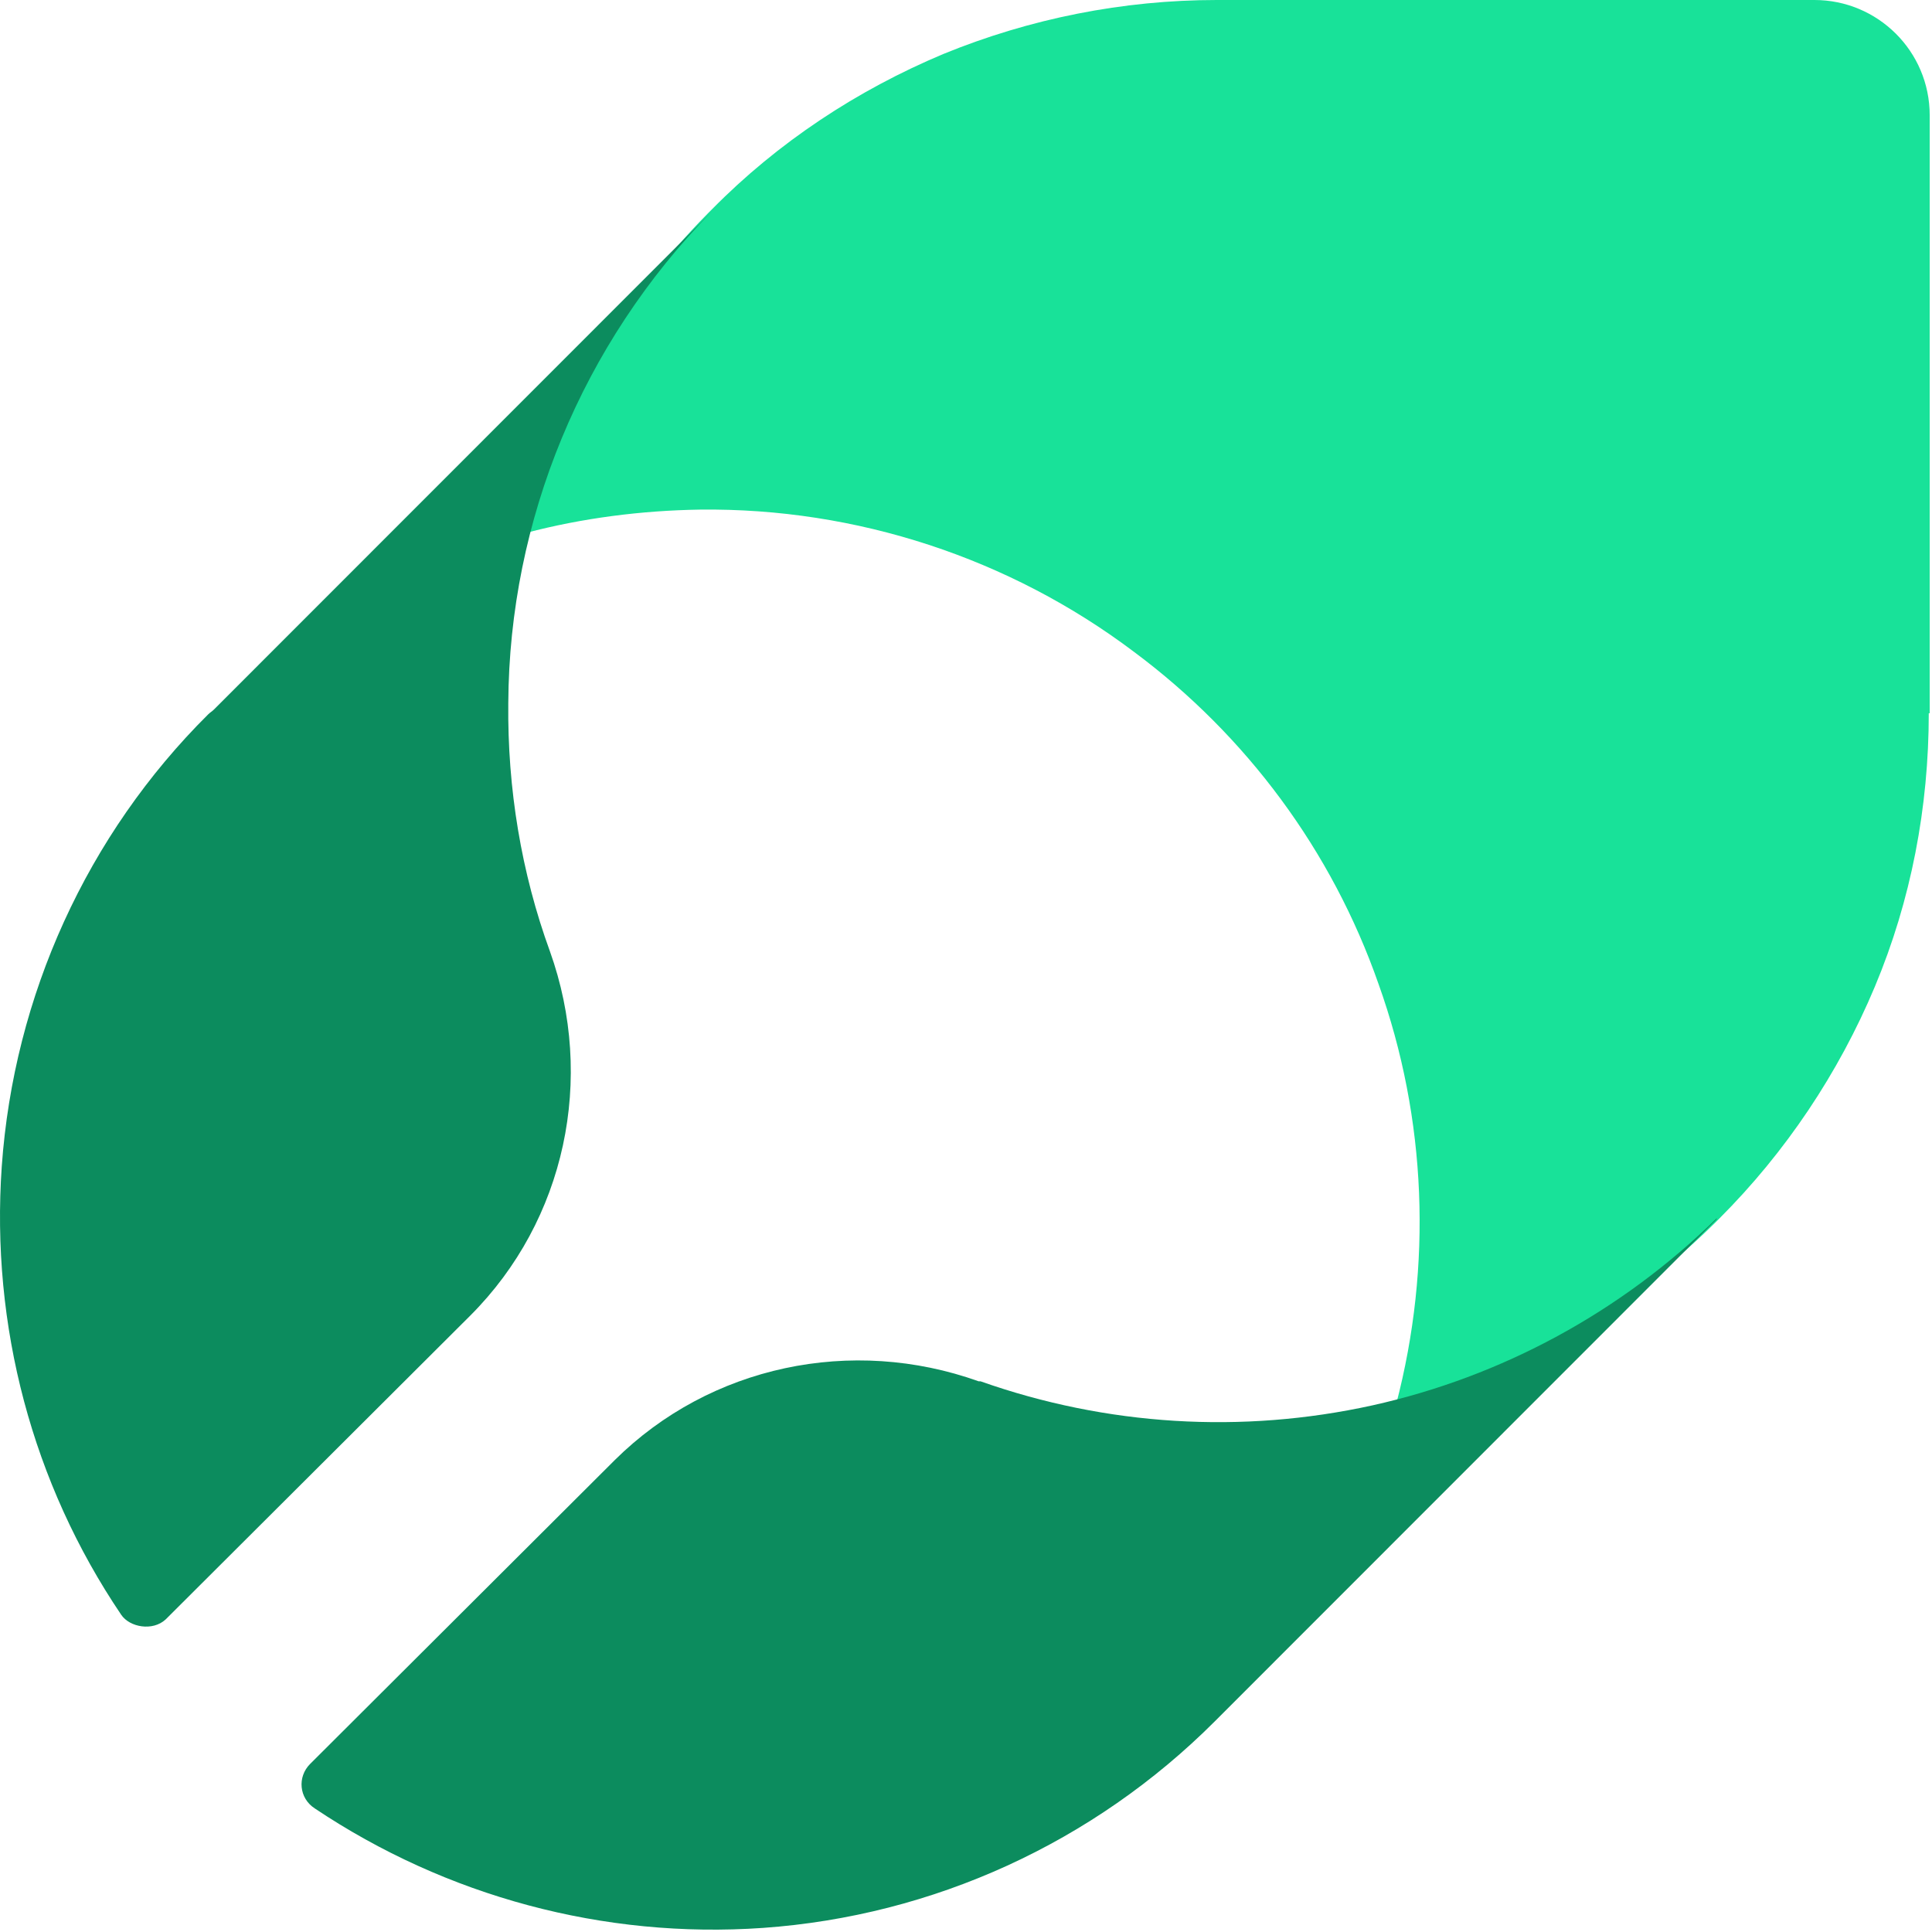
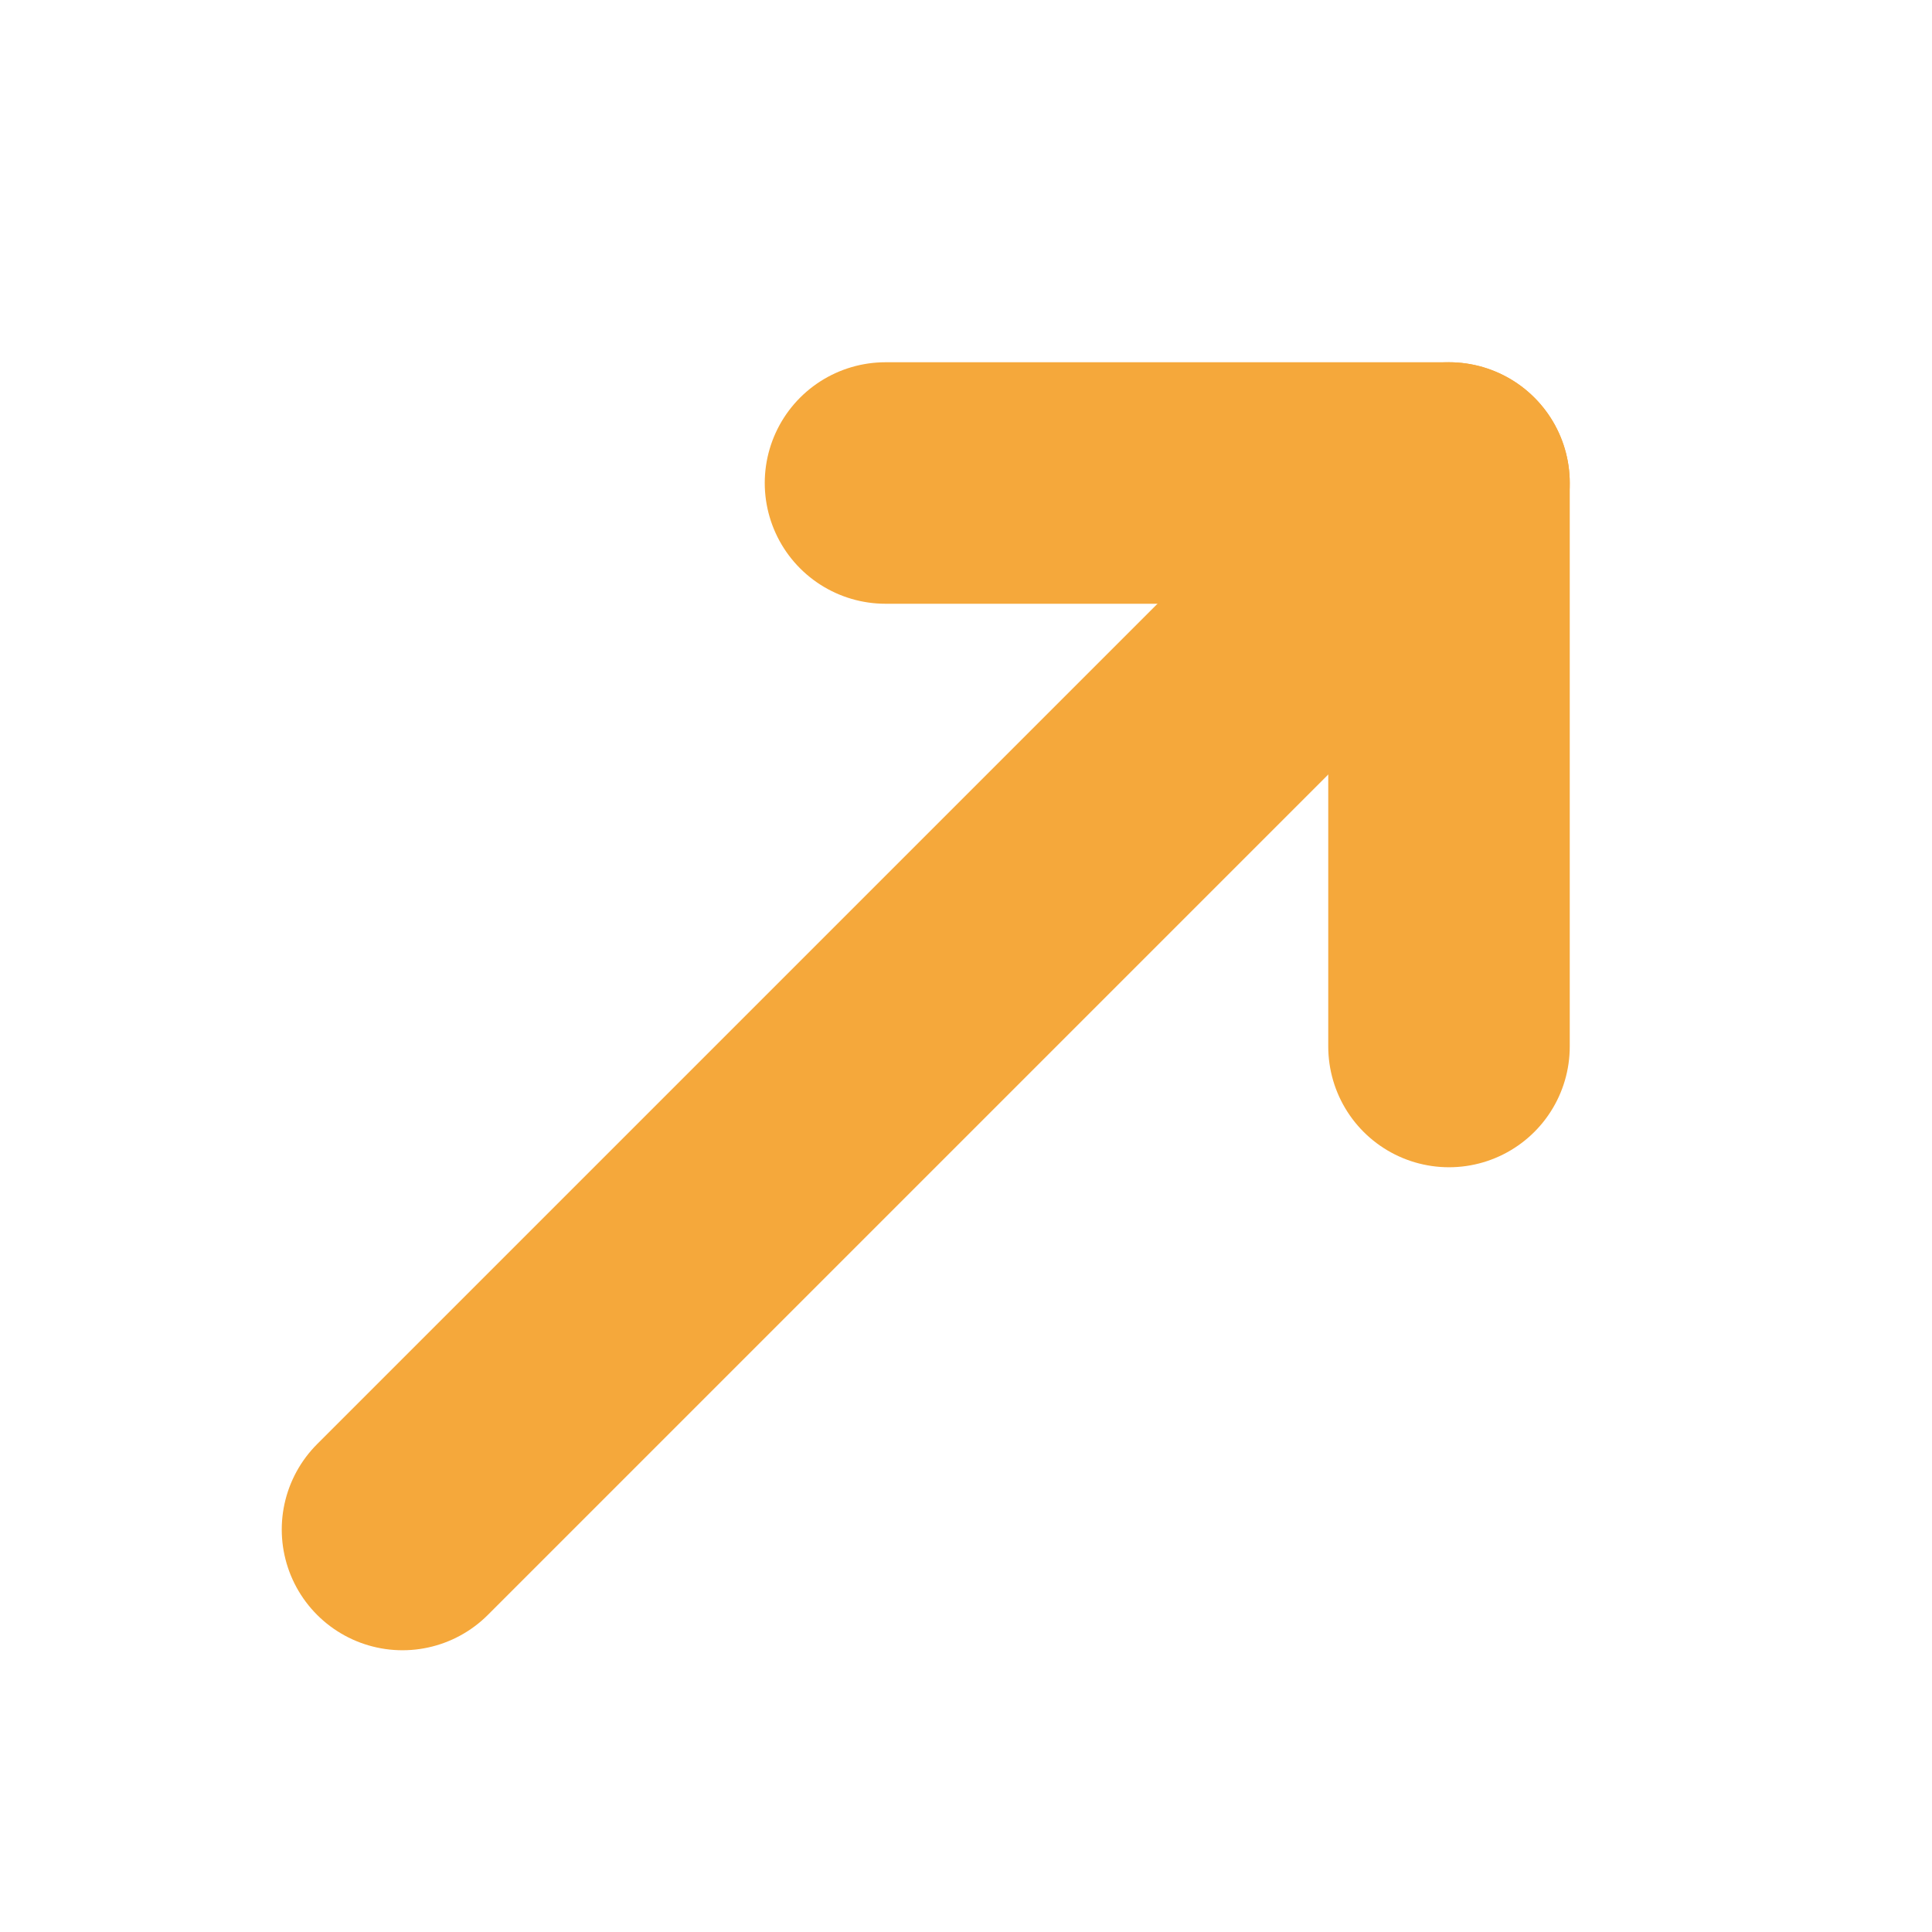
- <svg xmlns="http://www.w3.org/2000/svg" width="502" height="502" viewBox="0 0 502 502" fill="none">
-   <path d="M501.402 185.33V29.962C501.402 13.29 487.876 0 471.453 0H316.156C291.763 0 267.611 4.832 245.15 14.014C222.689 23.438 202.16 36.969 185.012 54.367L183.804 55.575C161.101 78.53 144.92 107.042 136.708 138.454C151.441 134.588 166.656 132.655 181.871 132.413C222.447 131.93 262.298 144.978 294.661 169.383C323.885 191.13 346.104 221.092 358.18 255.645C370.739 290.681 372.188 328.859 362.769 364.862C393.925 356.647 422.666 340.457 445.611 317.744L446.818 316.536C463.966 299.38 477.732 278.841 487.151 256.37C496.571 233.898 501.16 209.735 501.16 185.33H501.402Z" fill="#18E299" />
-   <path d="M132.071 182.706C132.312 135.044 151.32 89.307 184.764 55.125L55.557 184.391C55.076 184.873 54.594 185.113 54.113 185.595C22.593 216.888 3.586 258.774 0.458 303.066C-2.43 344.47 8.397 385.392 31.496 419.575C33.699 422.835 39.677 423.907 43.046 420.778L122.206 341.822C146.989 317.028 154.689 280.198 142.899 247.219C135.44 226.758 131.831 204.852 132.071 182.706Z" fill="#0C8C5E" />
-   <path d="M446.067 316.547C421.284 340.86 390.245 357.71 356.56 365.172C322.634 372.635 287.506 370.468 254.783 358.914C254.783 358.914 254.542 358.914 254.301 358.914C221.338 347.118 184.525 354.821 159.742 379.375L80.581 458.331C77.212 461.701 77.694 467.238 81.784 469.885C115.95 492.754 156.855 503.827 198.24 500.938C242.512 497.809 284.137 478.792 315.656 447.258L316.859 446.054L446.067 316.788V316.547Z" fill="#0C8C5E" />
+ <svg xmlns="http://www.w3.org/2000/svg" viewBox="0 0 48 48">
+   <path d="M10 38 L36 12" stroke="#f5a83b" stroke-width="6" stroke-linecap="round" />
+   <path d="M36 12 L36 26 M36 12 L22 12" stroke="#f5a83b" stroke-width="6" stroke-linecap="round" stroke-linejoin="round" fill="none" />
</svg>
